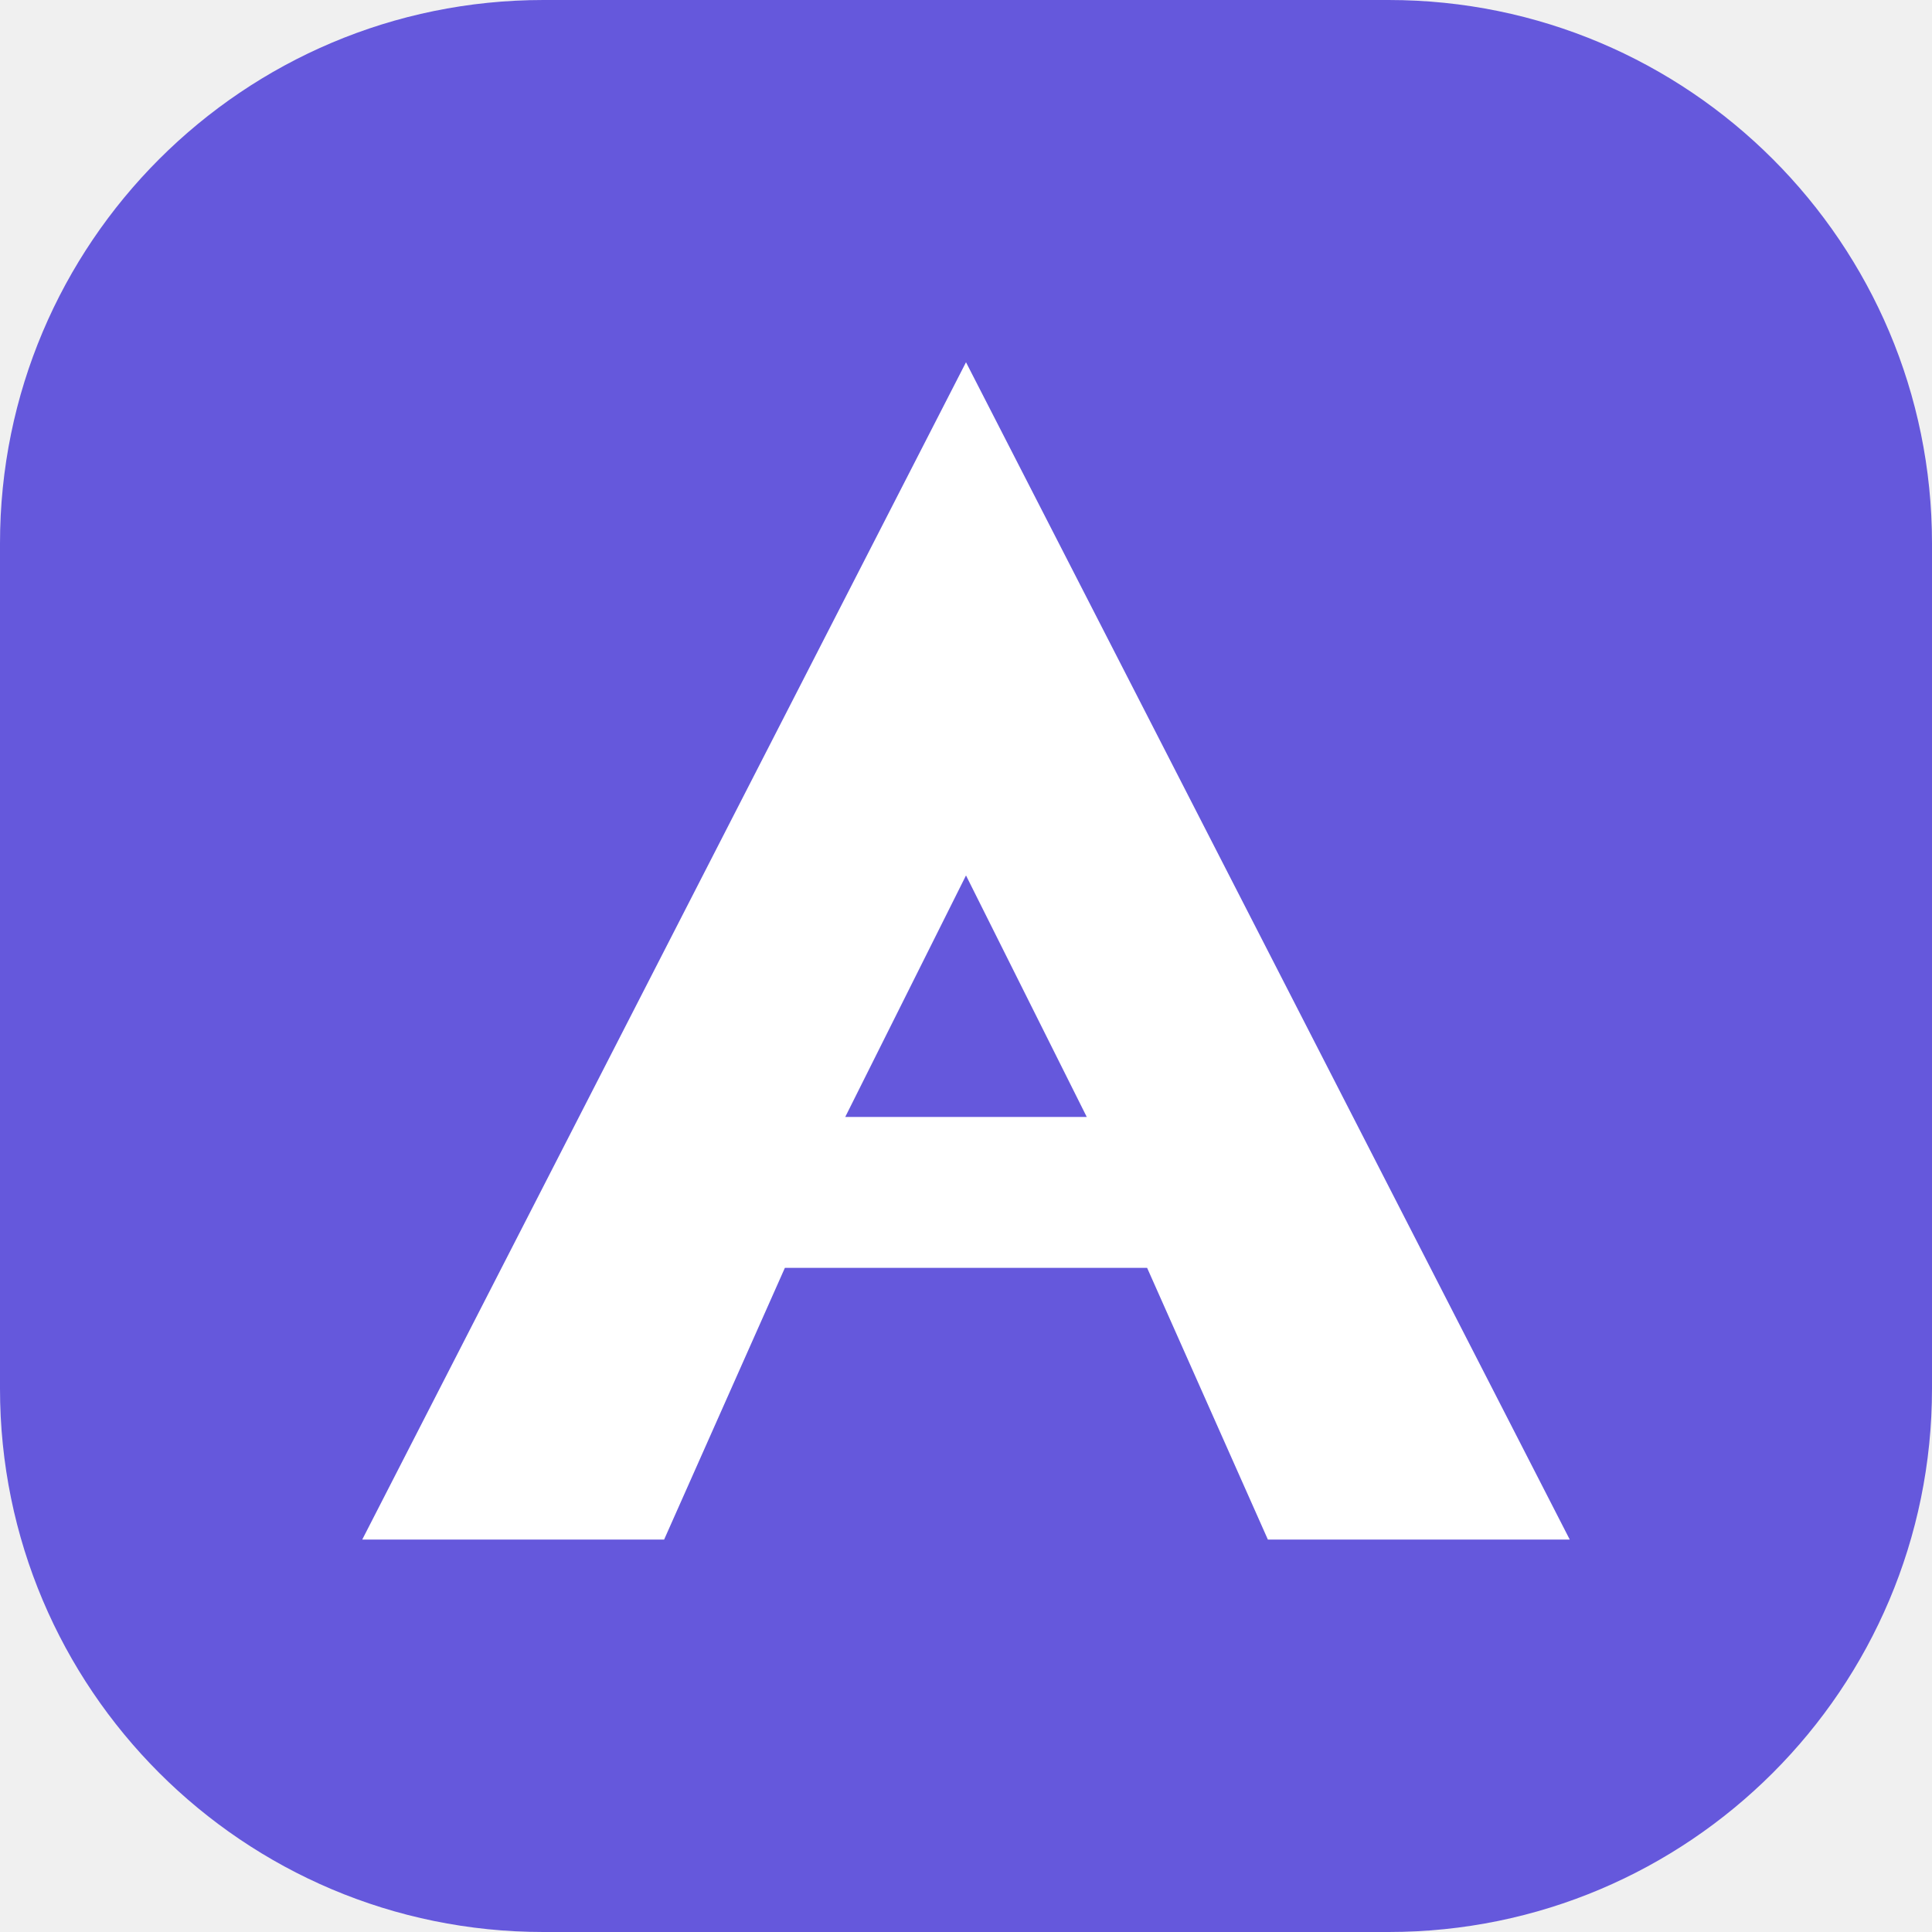
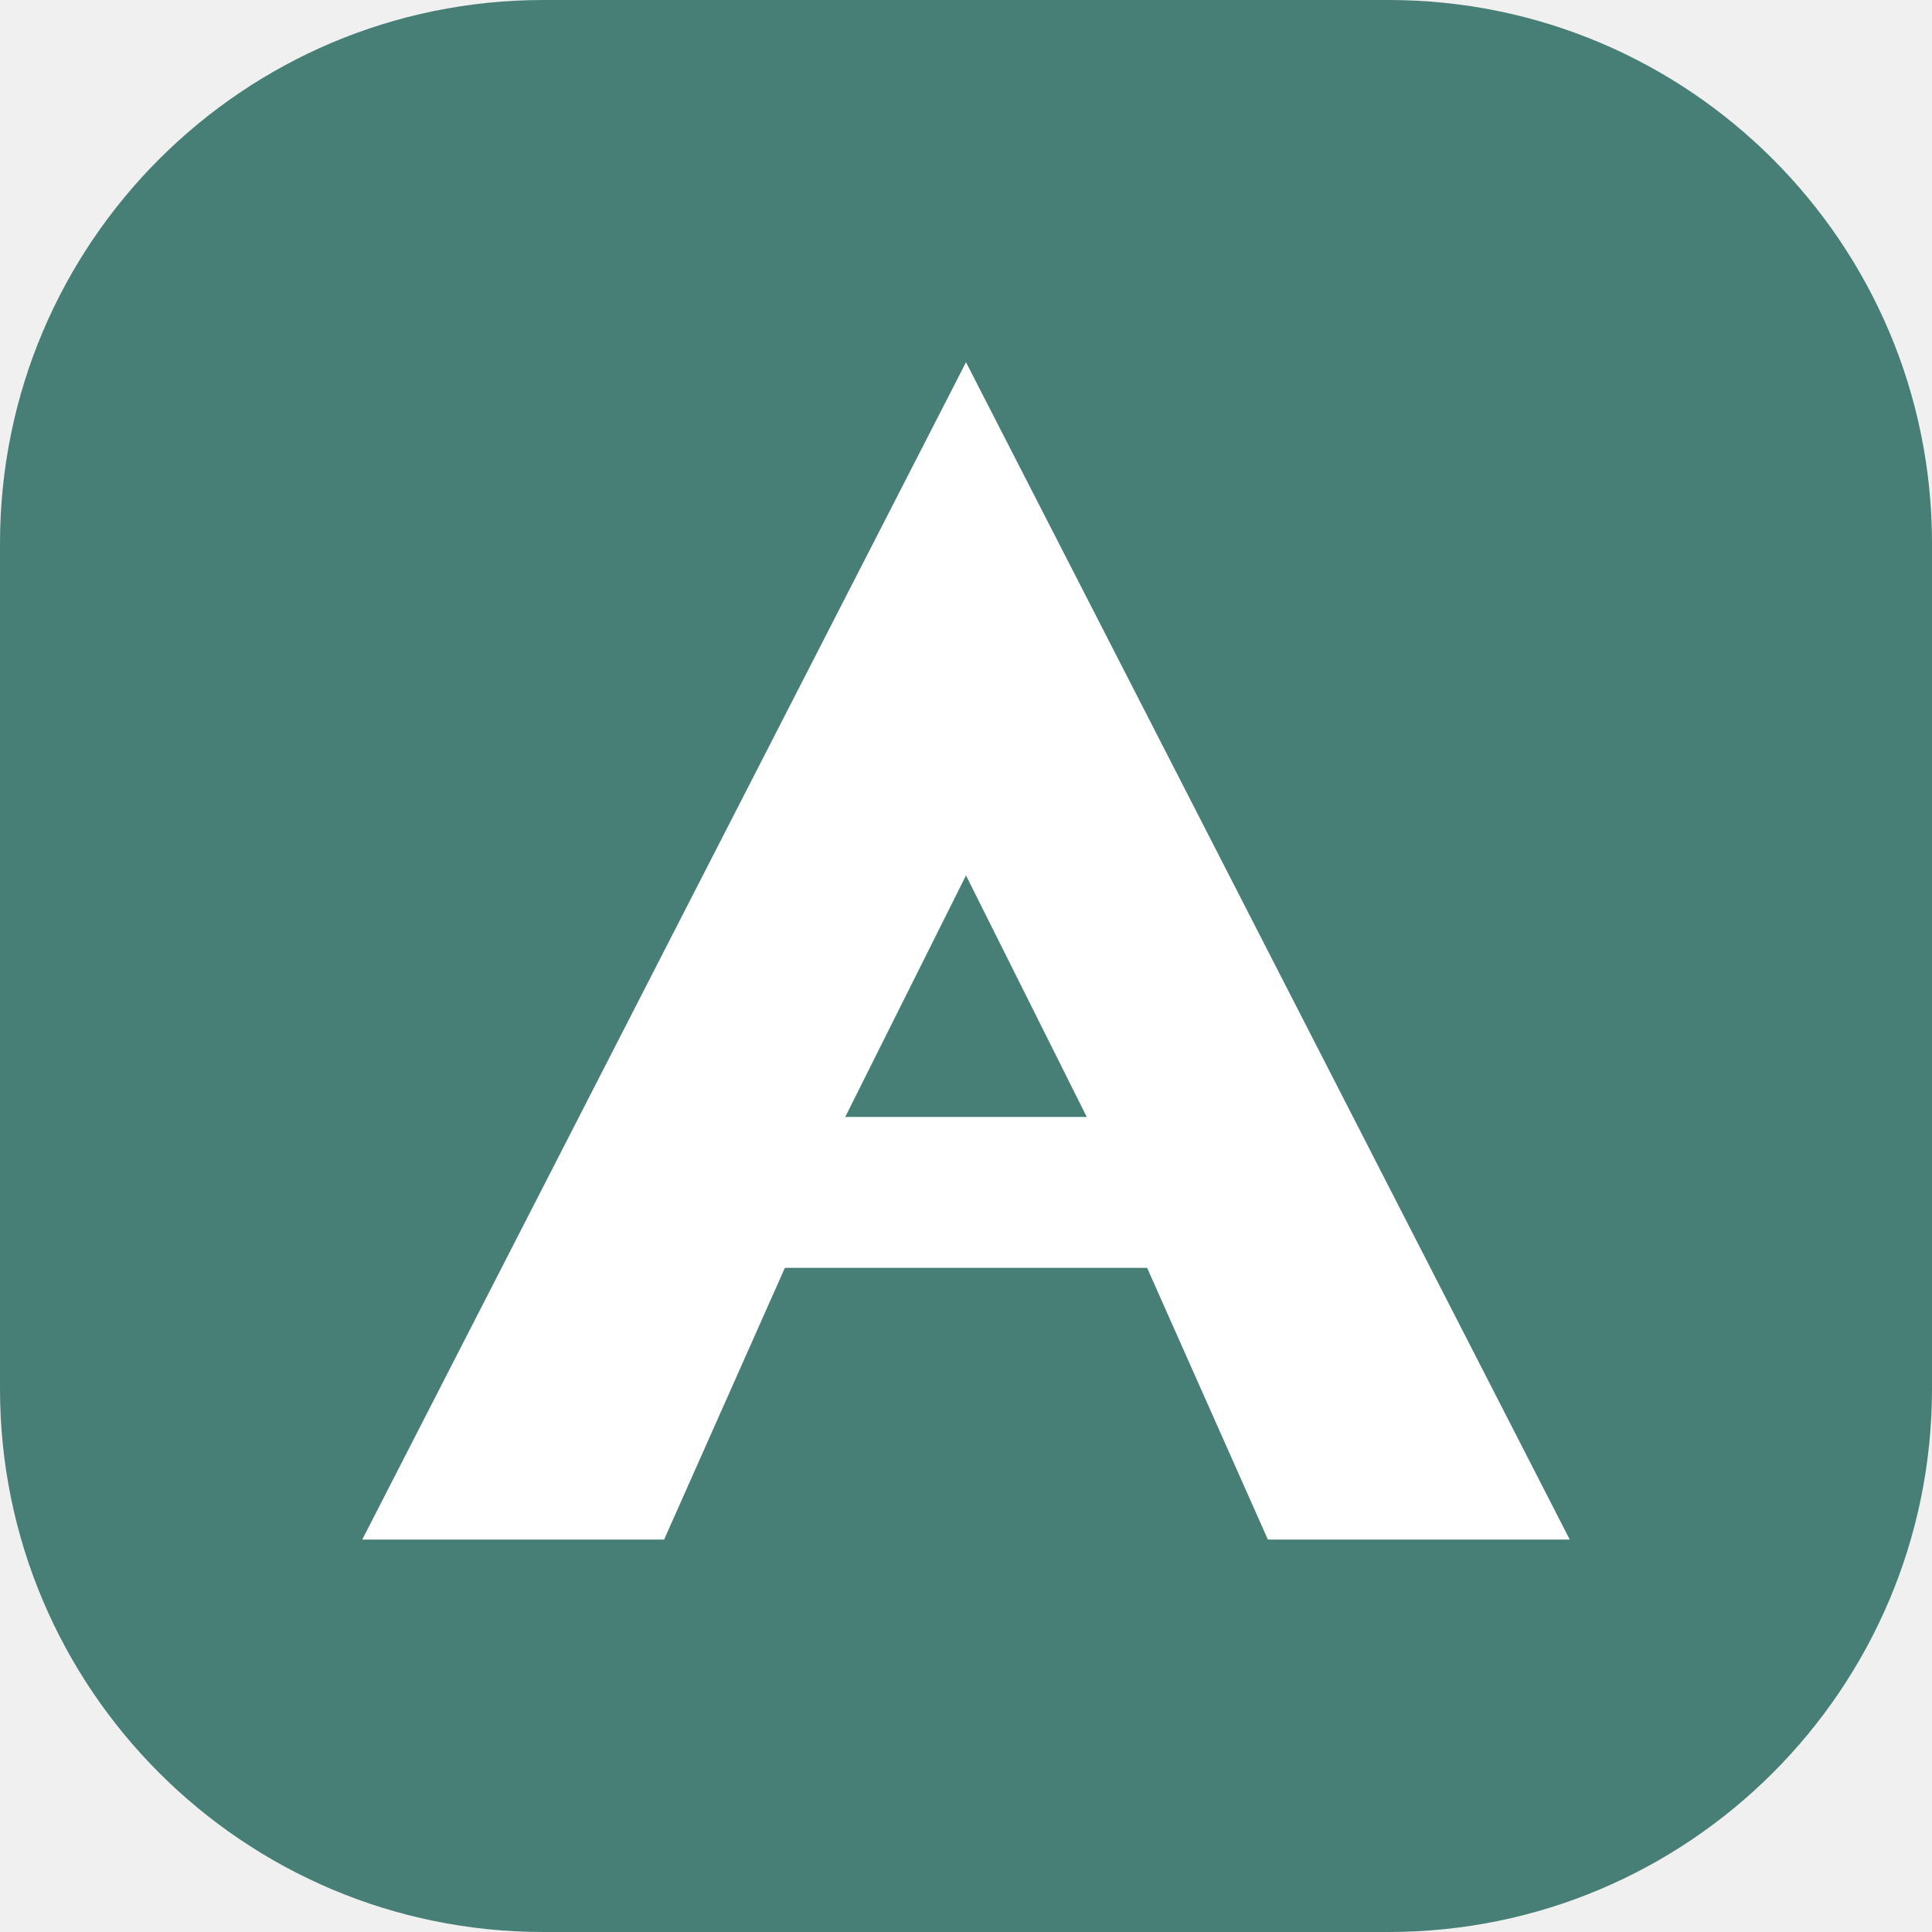
<svg xmlns="http://www.w3.org/2000/svg" viewBox="0 0 64 64">
-   <rect width="64" height="64" rx="18" fill="#6558dc" />
+   <rect width="64" height="64" rx="18" fill="#477F76" />
  <path d="M32 12 12 51h10l4-9h12l4 9h10L32 12Zm0 17 4 8h-8l4-8Z" fill="#fff" />
</svg>
